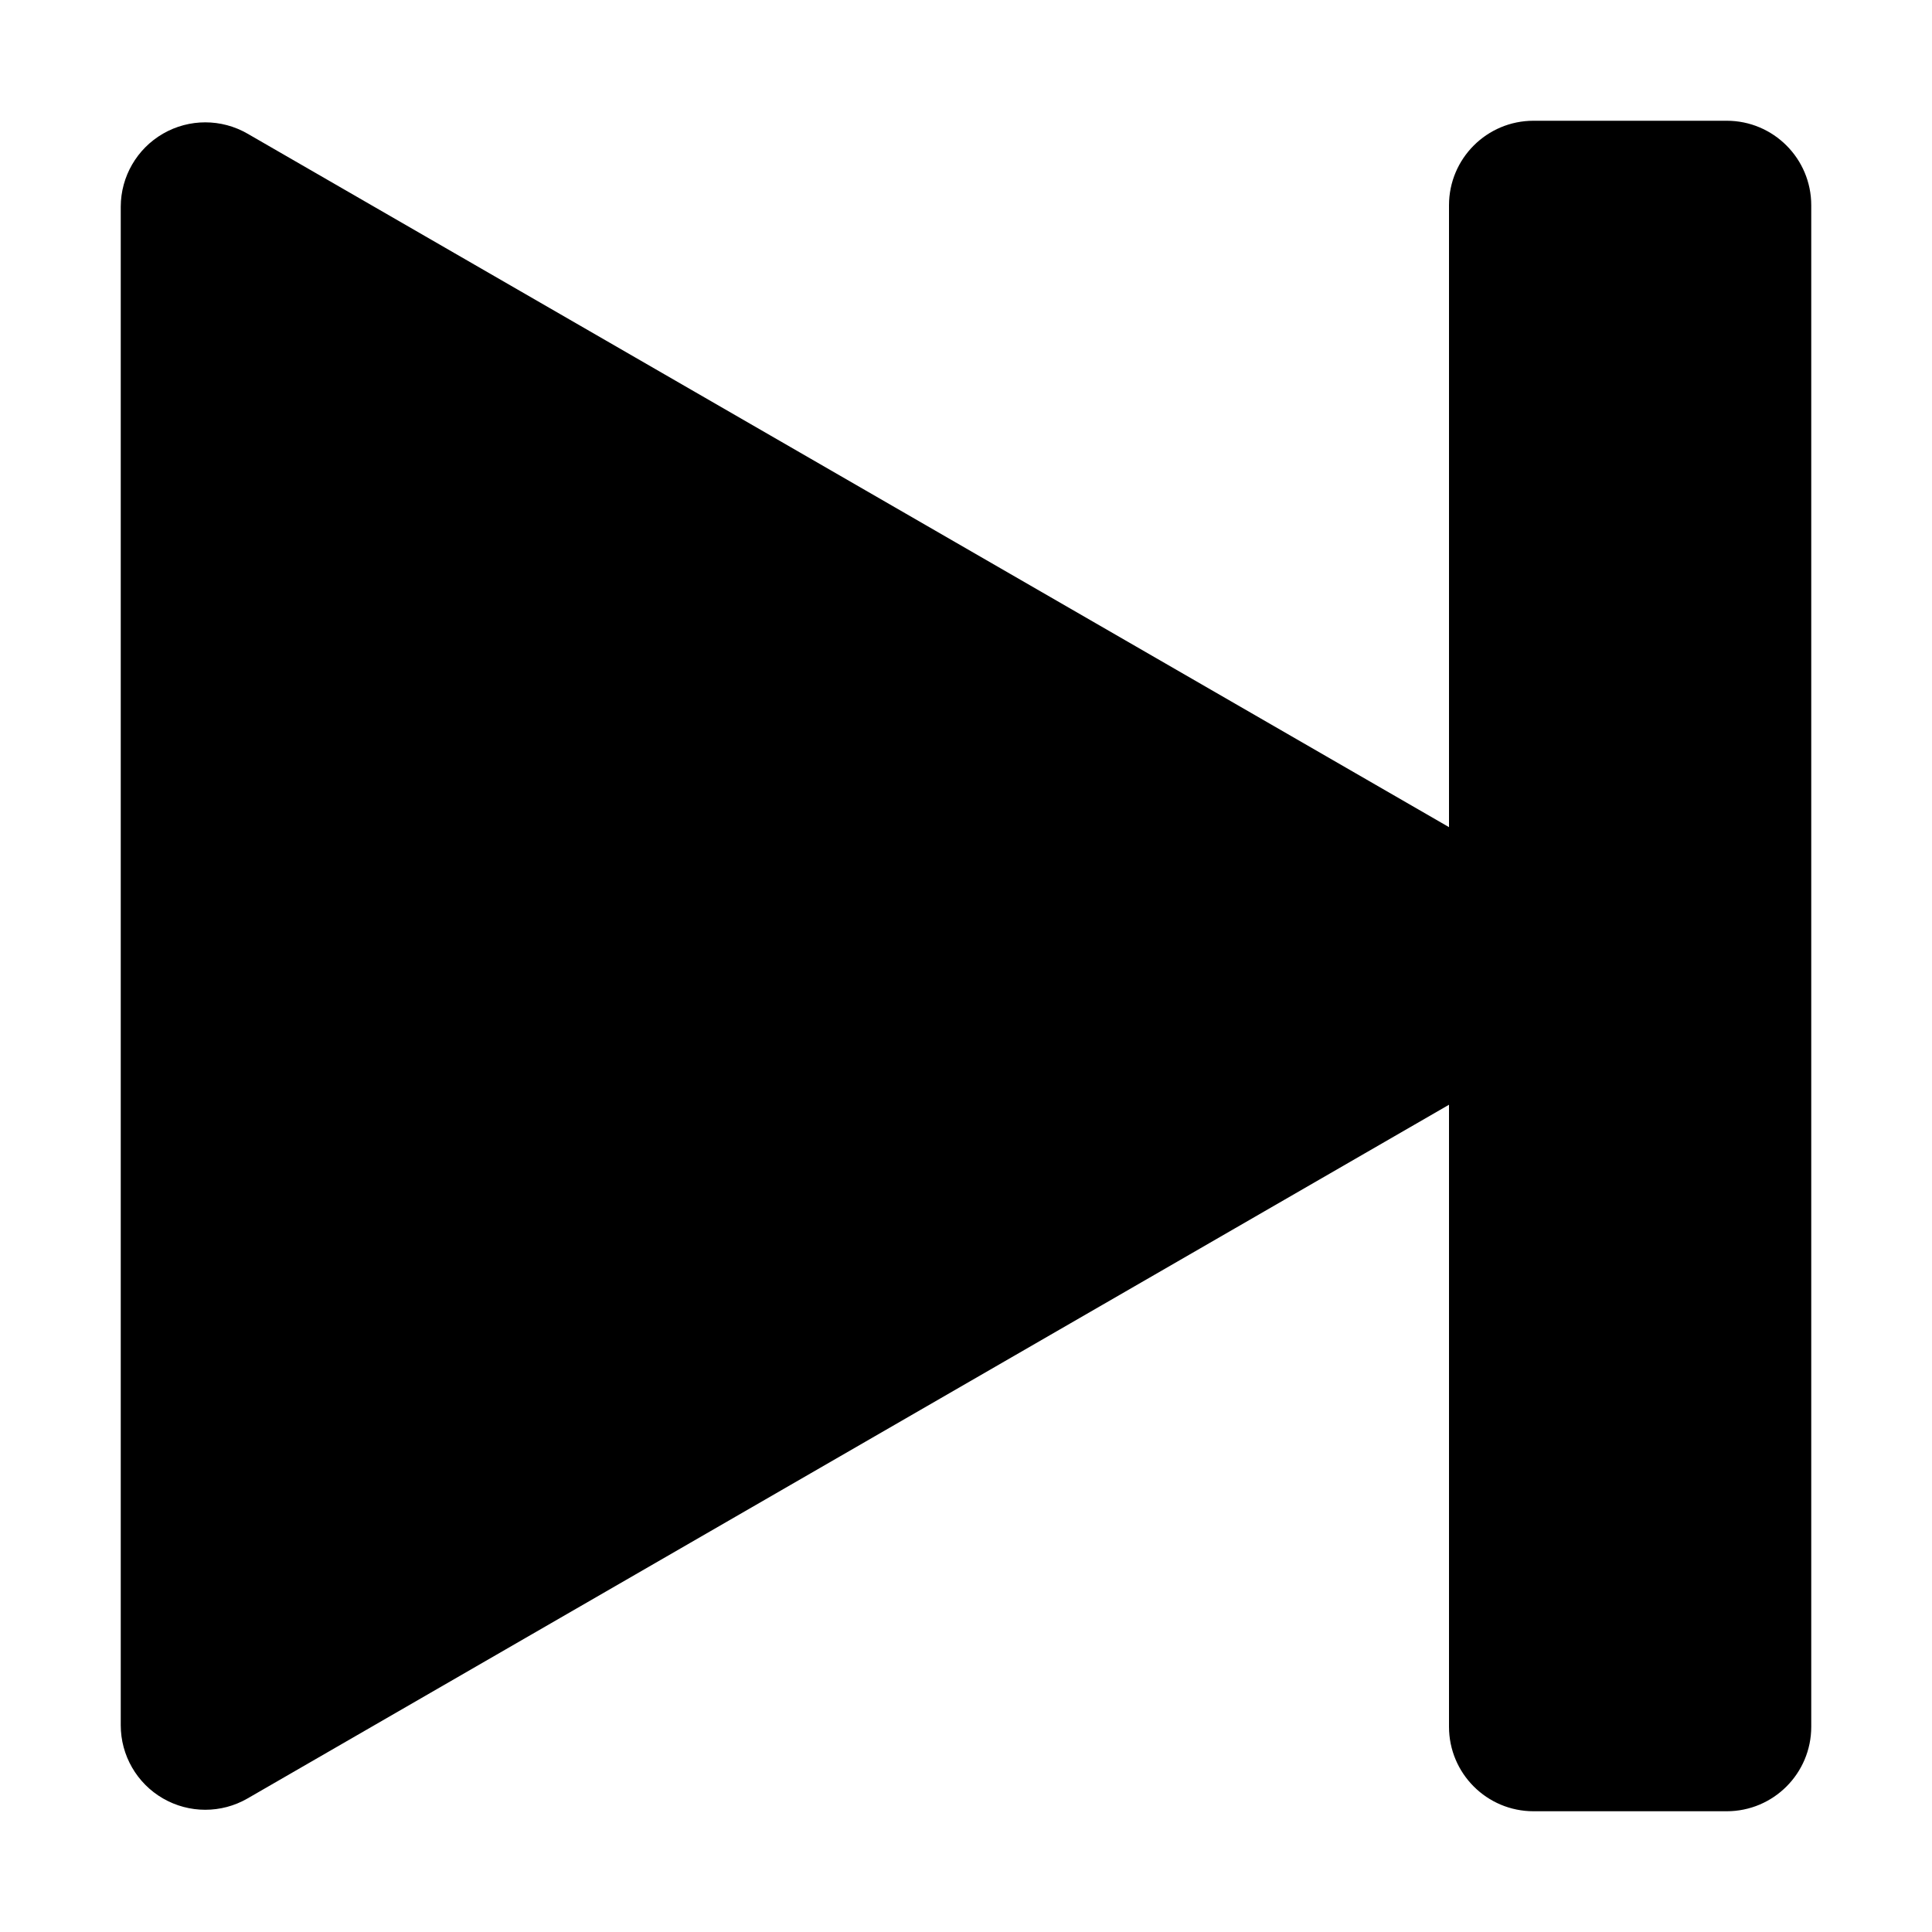
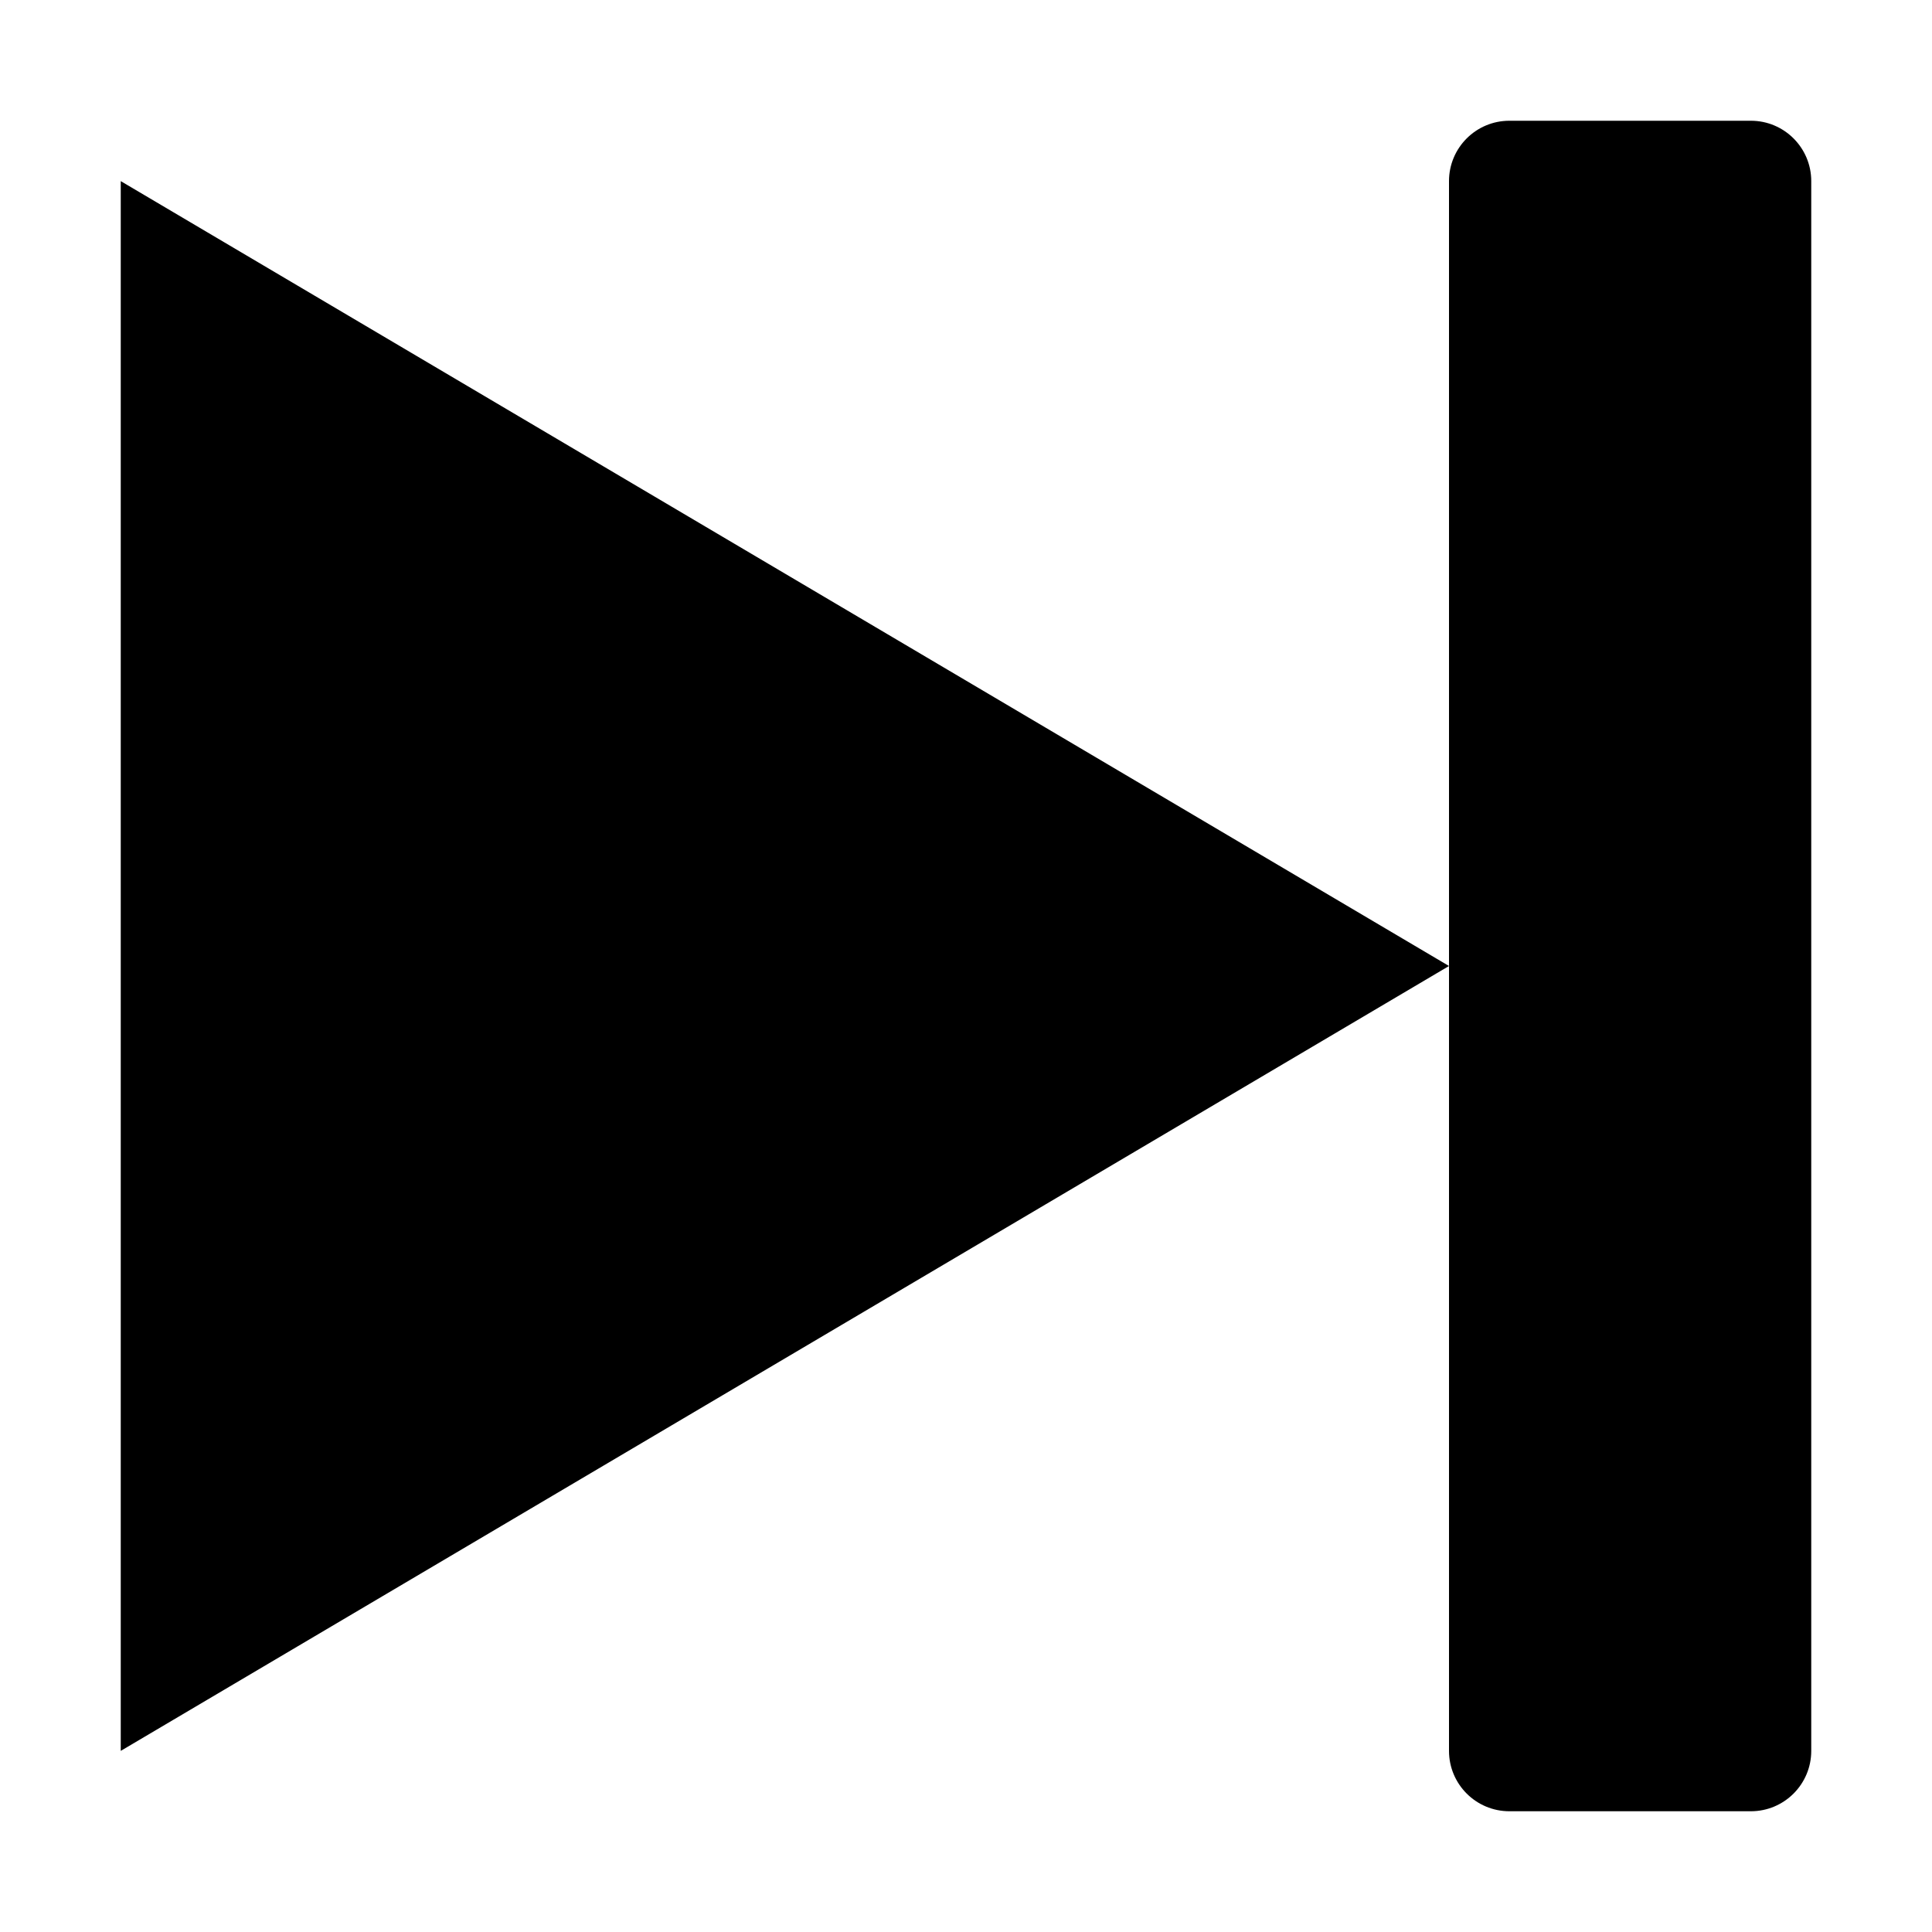
<svg xmlns="http://www.w3.org/2000/svg" width="16" height="16" viewBox="0 0 16 16" fill="currentColor">
-   <path d="M12.7 1a.7.7 0 0 0-.7.7v5.15L2.05 1.107A.7.7 0 0 0 1 1.712v12.575a.7.7 0 0 0 1.05.607L12 9.149V14.3a.7.7 0 0 0 .7.7h1.6a.7.7 0 0 0 .7-.7V1.7a.7.7 0 0 0-.7-.7z" />
+   <polygon points="1,1.5 12,8 1,14.5" />
+   <rect x="12" y="1" width="3" height="14" rx="0.5" />
</svg>
